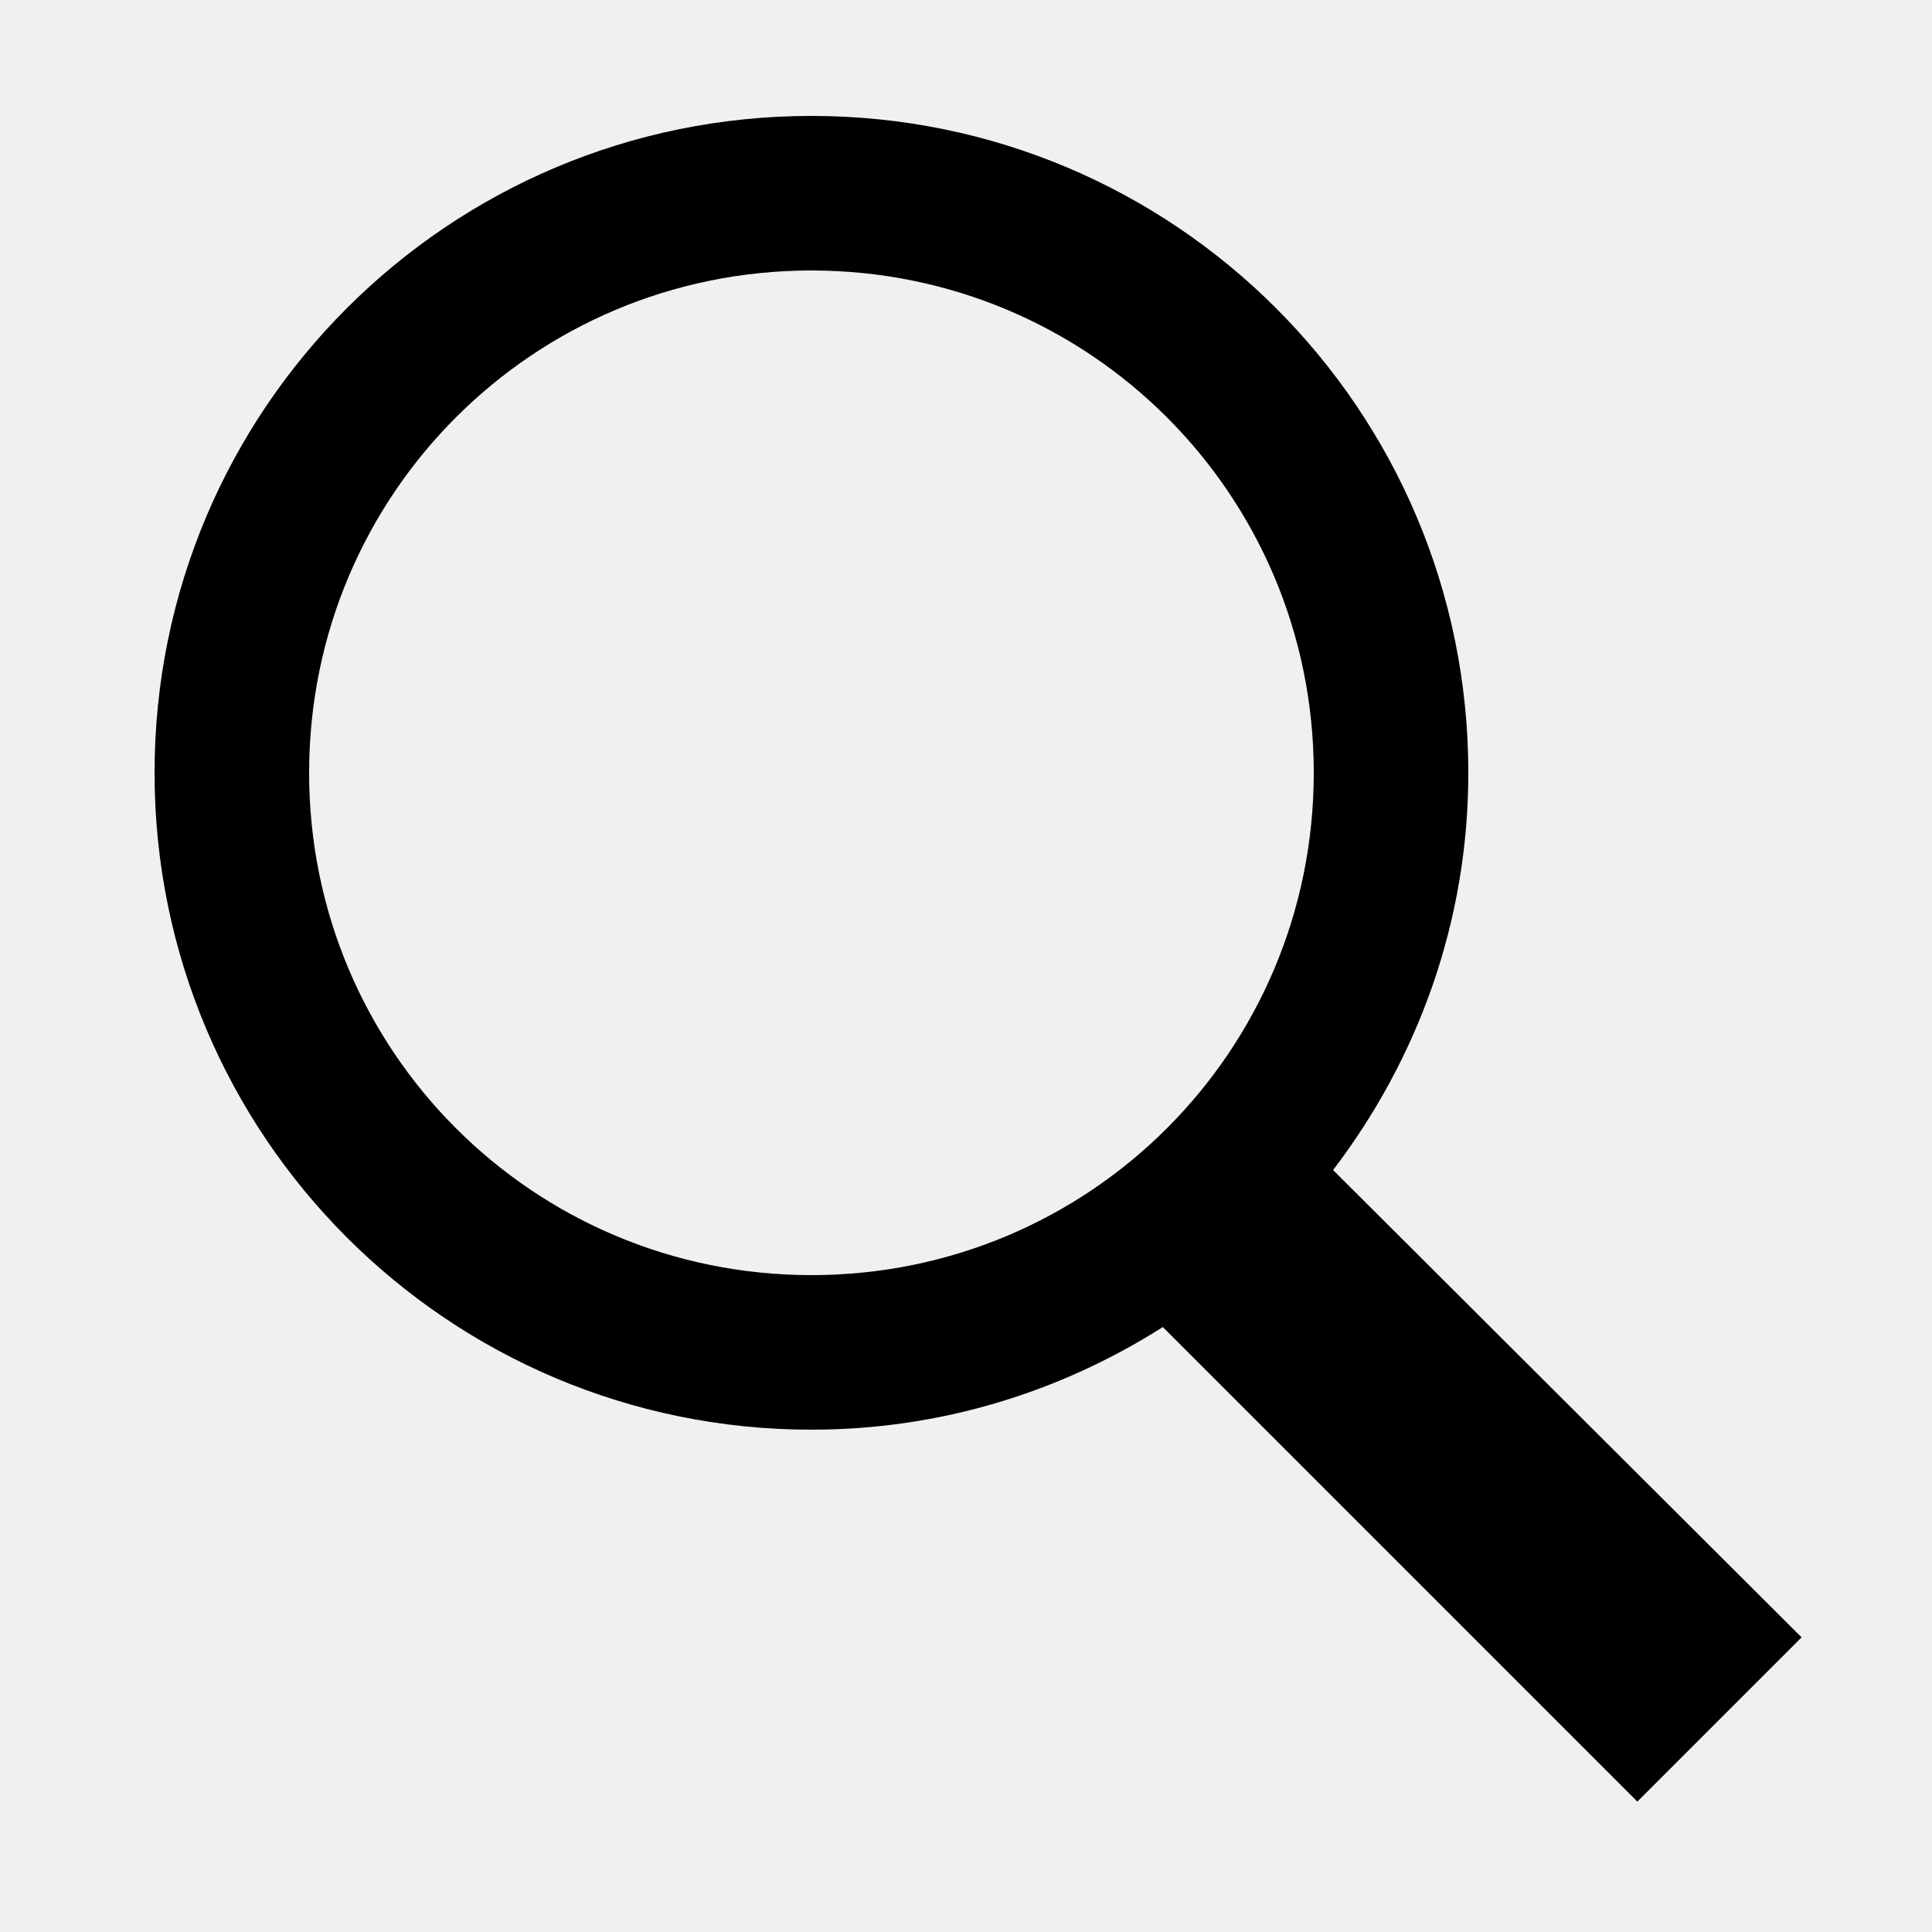
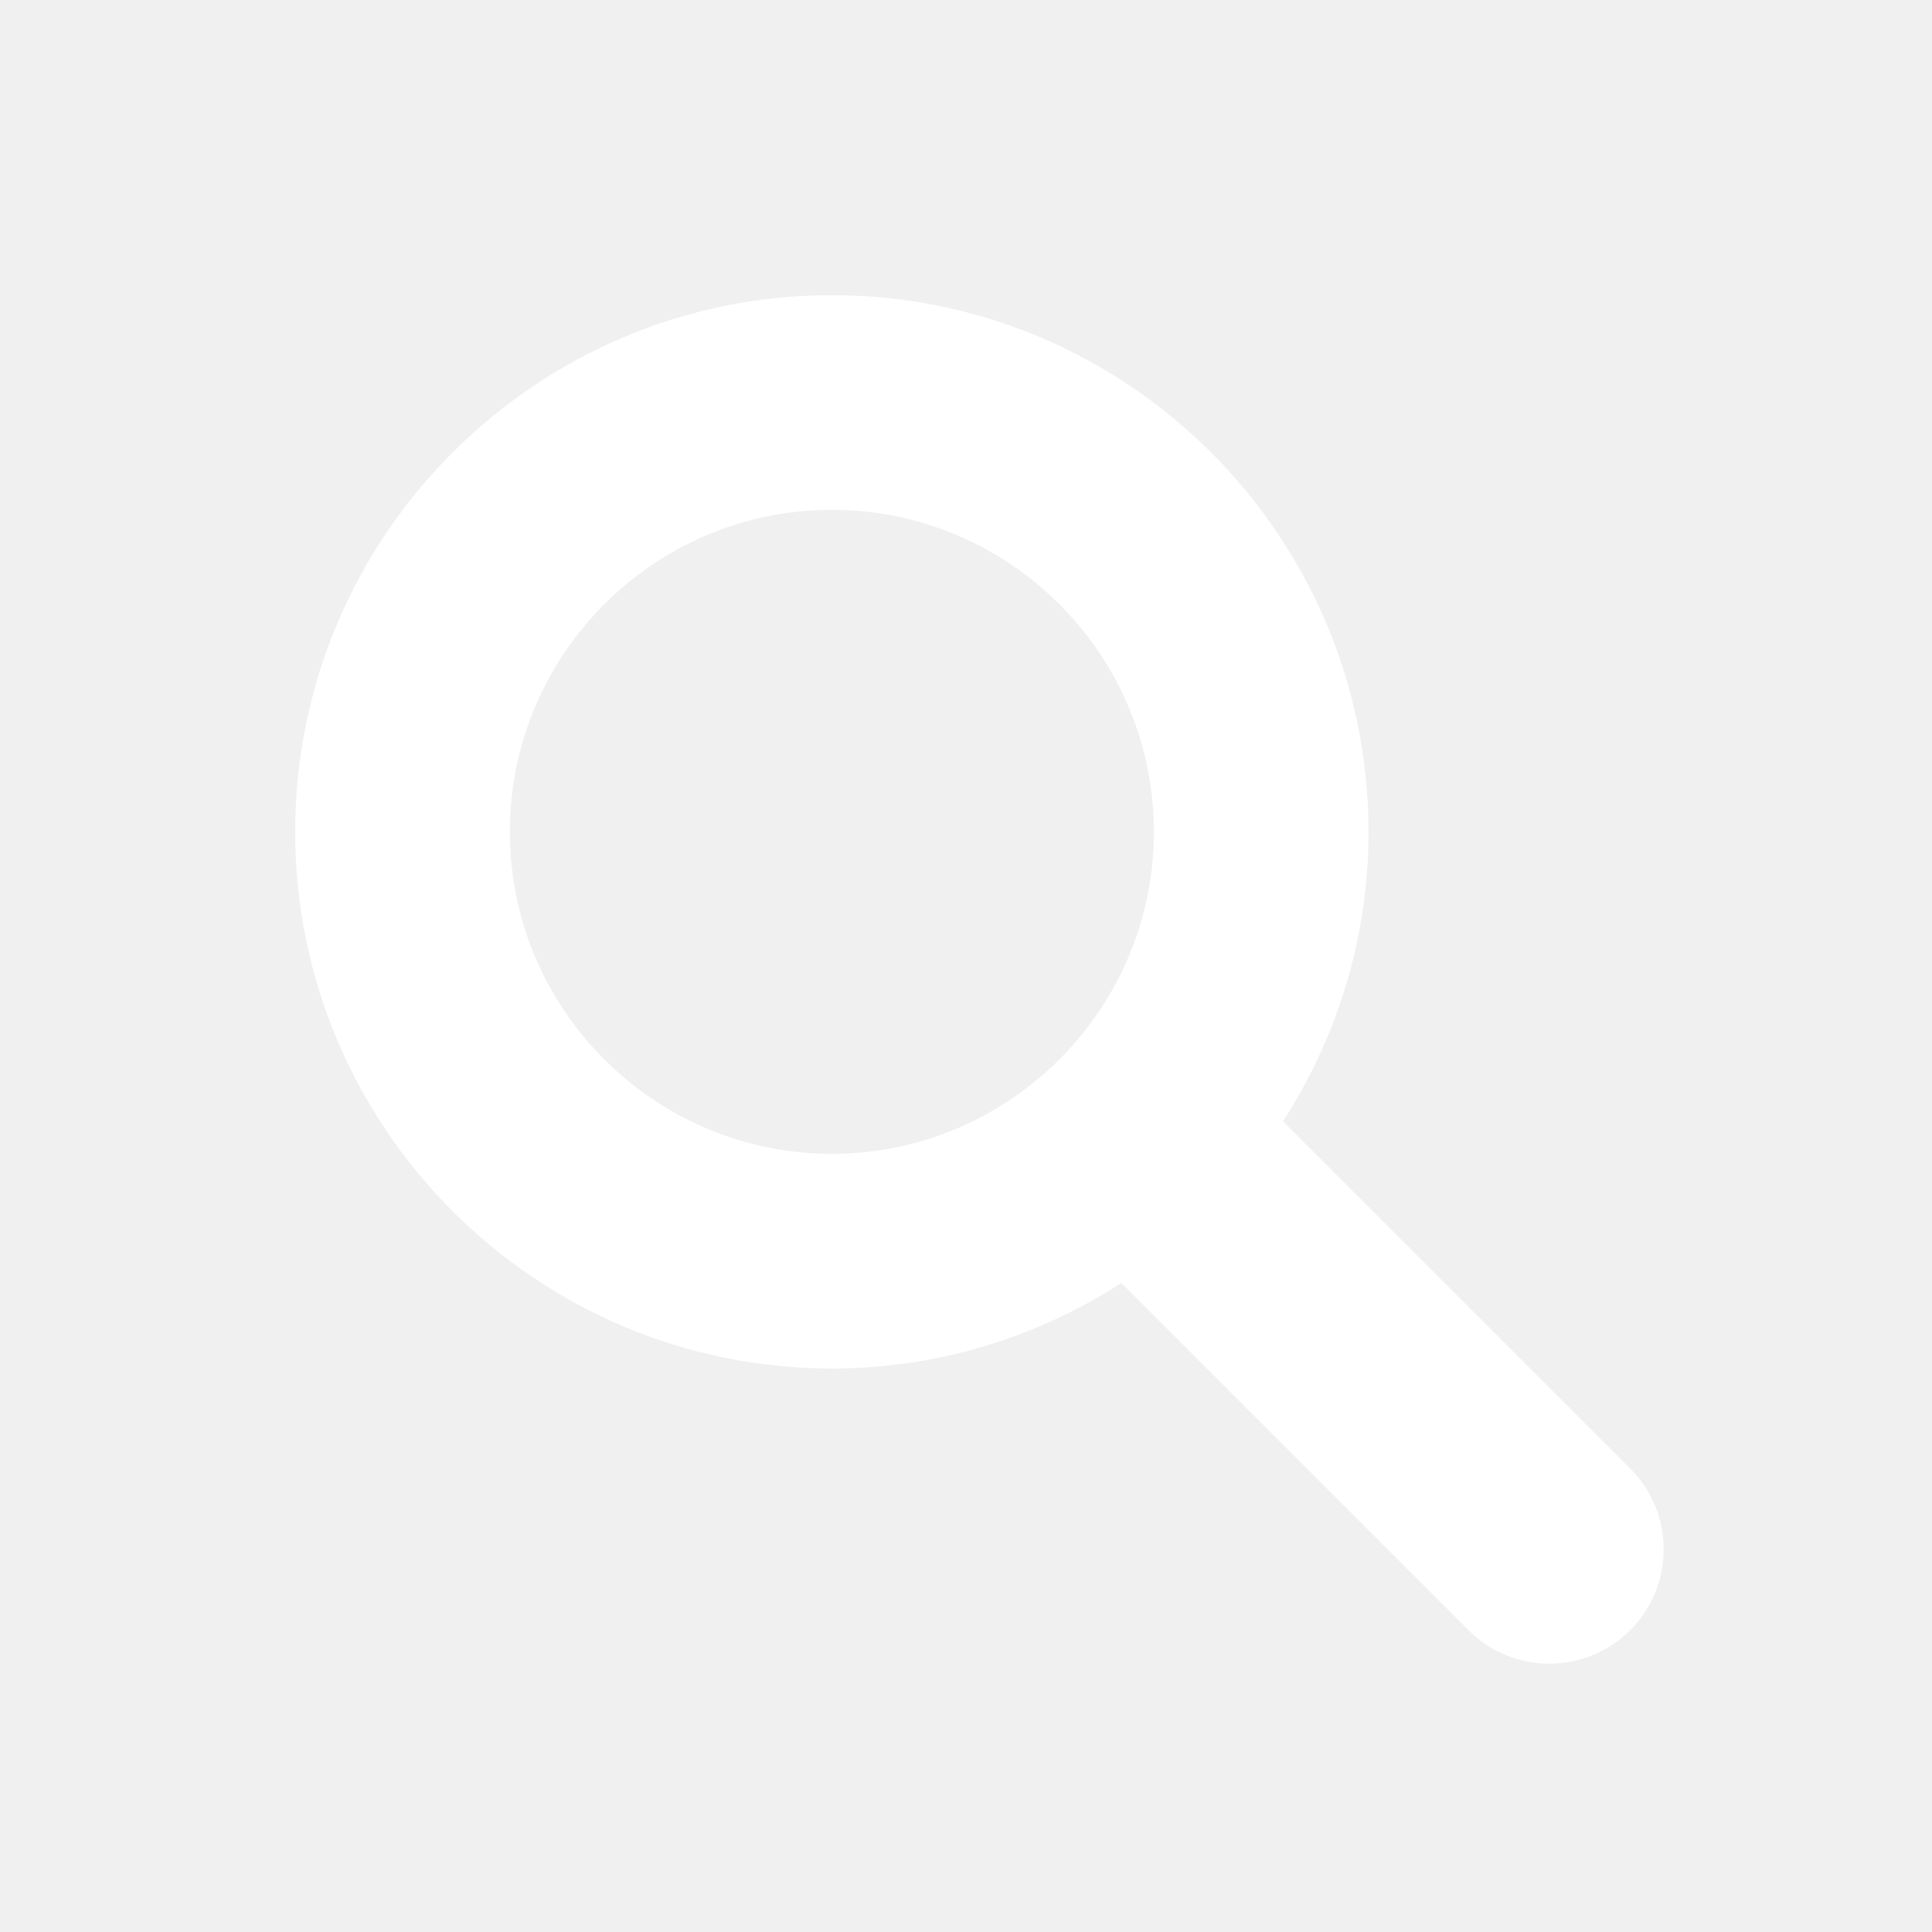
- <svg xmlns="http://www.w3.org/2000/svg" x="0px" y="0px" width="30" height="30" viewBox="0 0 50 50">
-   <path d="M 21 3 C 11.602 3 4 10.602 4 20 C 4 29.398 11.602 37 21 37 C 24.355 37 27.461 36.016 30.094 34.344 L 42.375 46.625 L 46.625 42.375 L 34.5 30.281 C 36.68 27.422 38 23.879 38 20 C 38 10.602 30.398 3 21 3 Z M 21 7 C 28.199 7 34 12.801 34 20 C 34 27.199 28.199 33 21 33 C 13.801 33 8 27.199 8 20 C 8 12.801 13.801 7 21 7 Z" />
+ <svg xmlns="http://www.w3.org/2000/svg" x="0px" y="0px" width="200" height="200" viewBox="0,0,256,256" style="fill:#FFFFFF;">
+   <g fill="#ffffff" fill-rule="nonzero" stroke="none" stroke-width="1" stroke-linecap="butt" stroke-linejoin="miter" stroke-miterlimit="10" stroke-dasharray="" stroke-dashoffset="0" font-family="none" font-weight="none" font-size="none" text-anchor="none" style="mix-blend-mode: normal">
+     <g transform="scale(3.55556,3.55556)">
+       <path d="M31,11c-11.027,0 -20,8.973 -20,20c0,11.027 8.973,20 20,20c3.974,0 7.672,-1.178 10.789,-3.186l12.938,12.938c1.664,1.664 4.362,1.664 6.025,0c1.664,-1.664 1.664,-4.361 0,-6.025l-12.938,-12.938c2.007,-3.117 3.186,-6.815 3.186,-10.789c0,-11.027 -8.973,-20 -20,-20zM31,19c6.616,0 12,5.384 12,12c0,6.616 -5.384,12 -12,12c-6.616,0 -12,-5.384 -12,-12c0,-6.616 5.384,-12 12,-12z" />
+     </g>
+   </g>
</svg>
